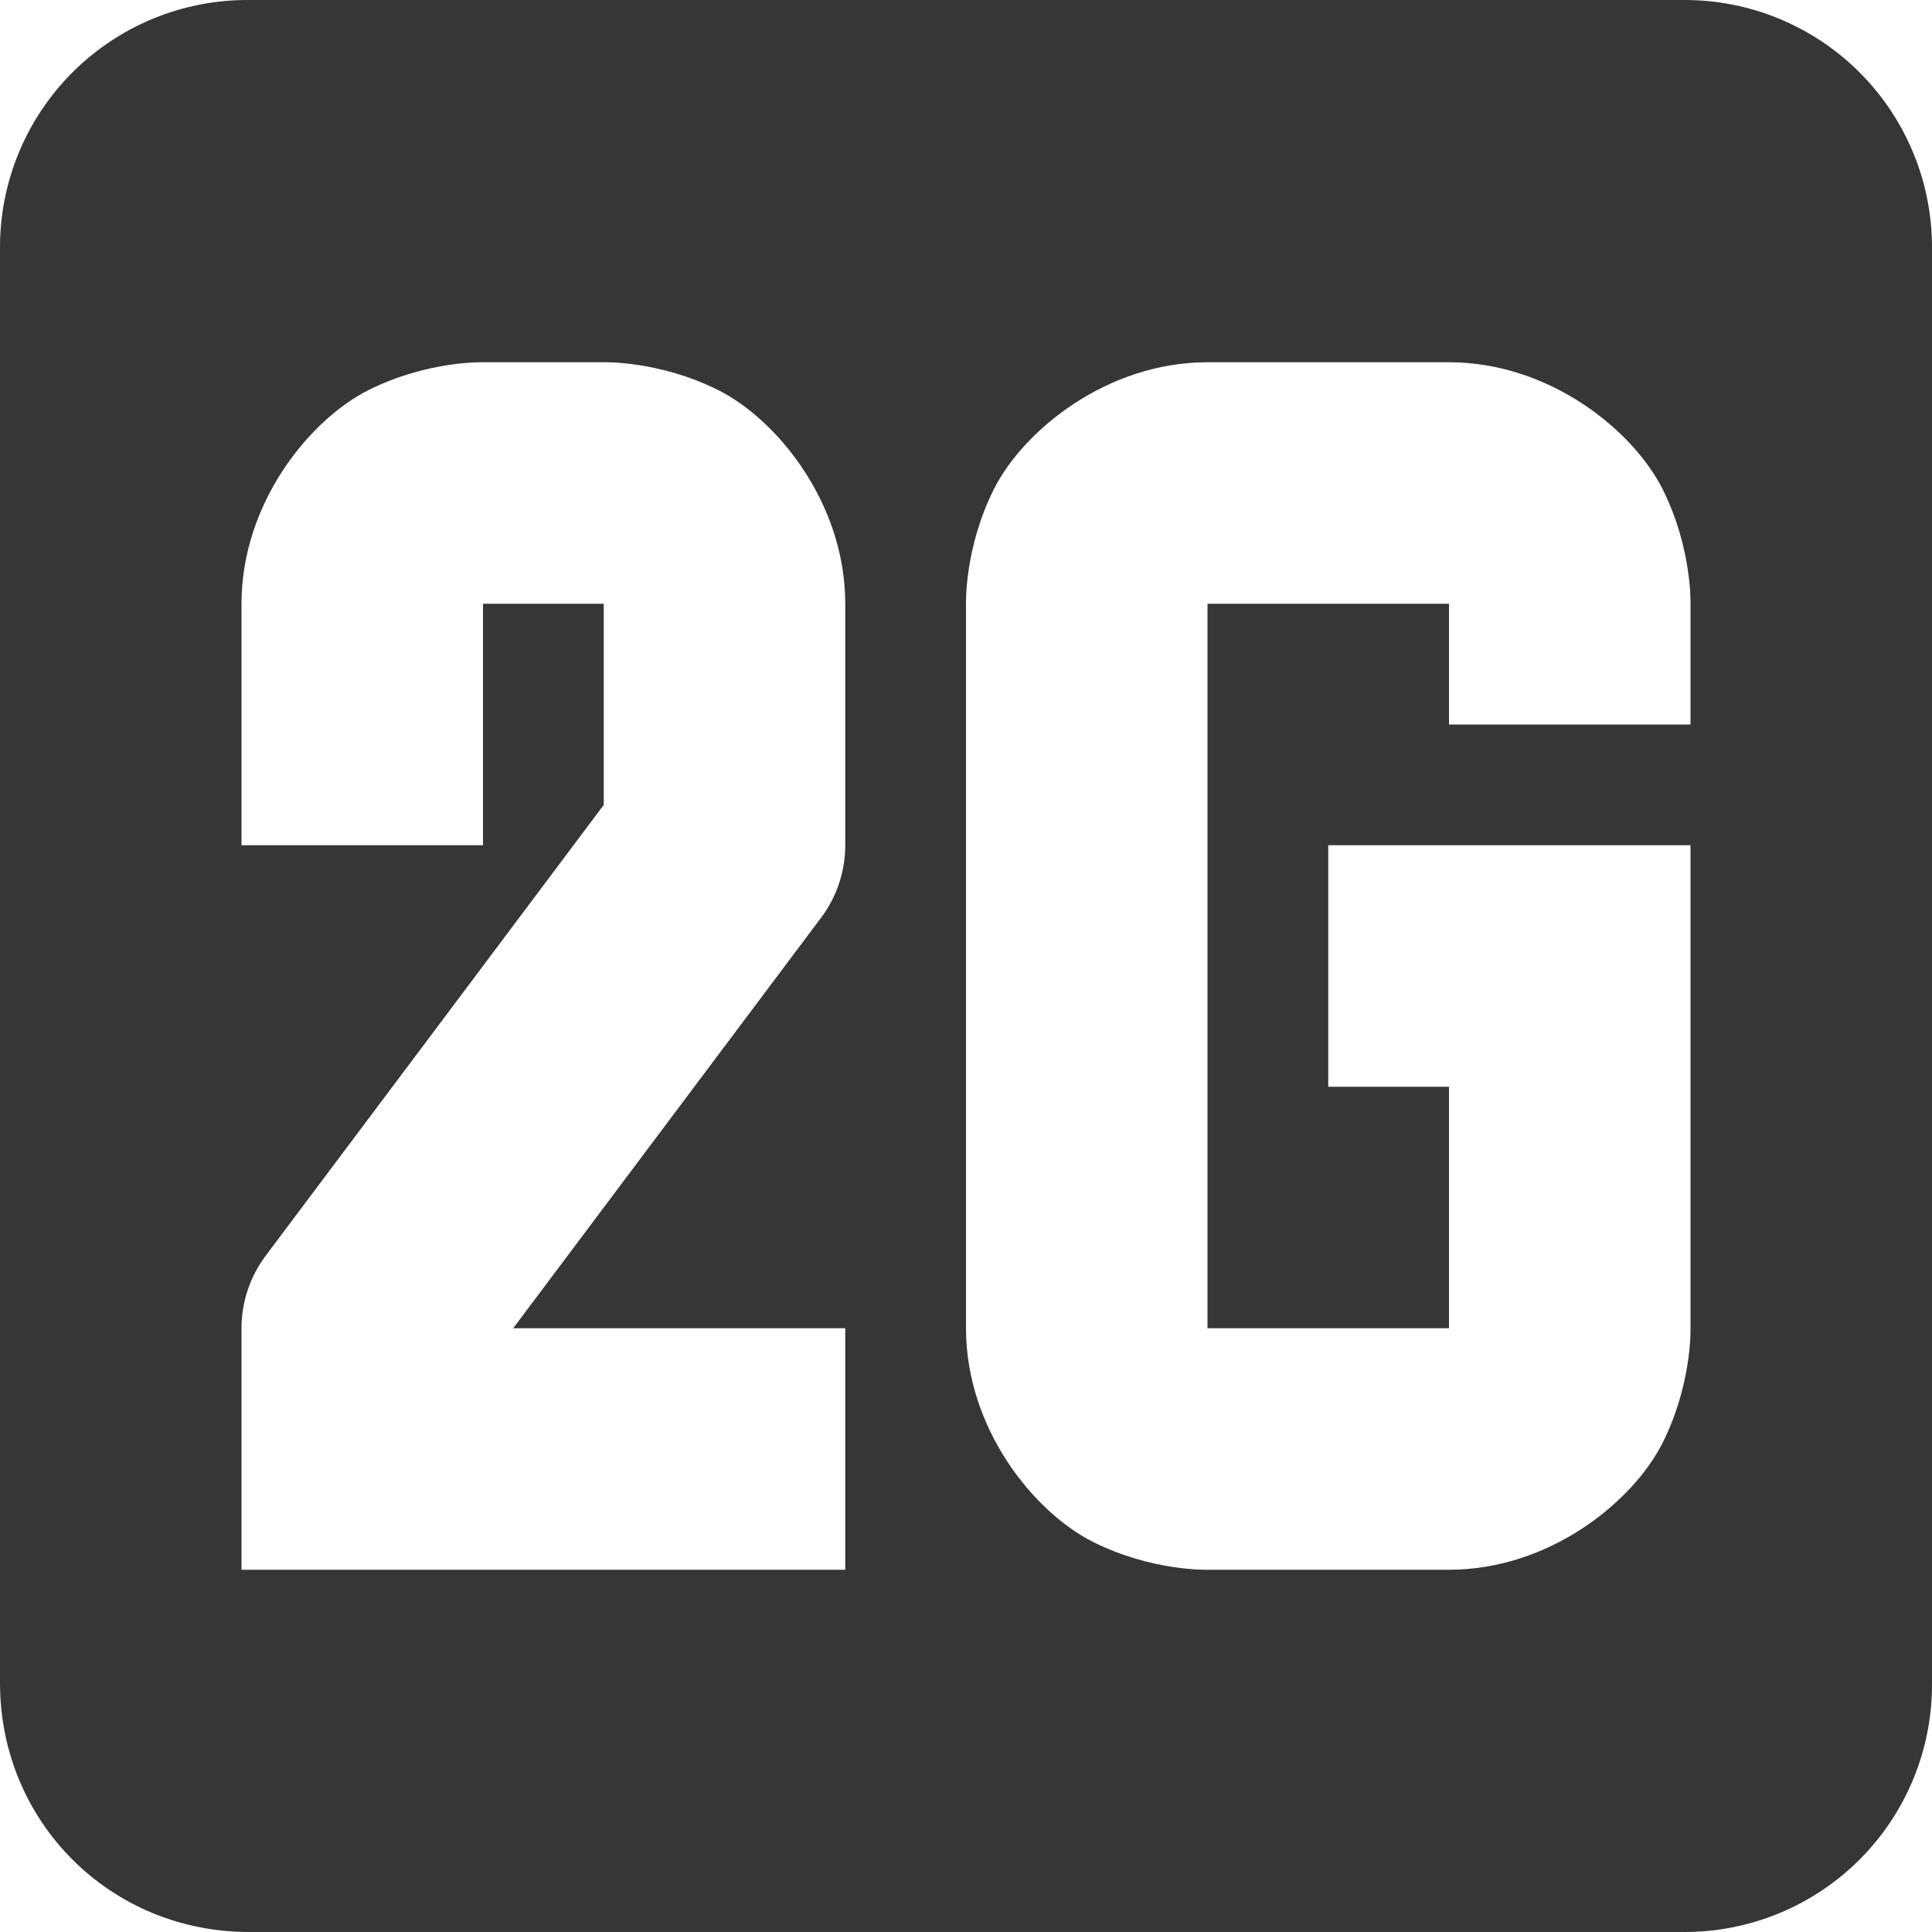
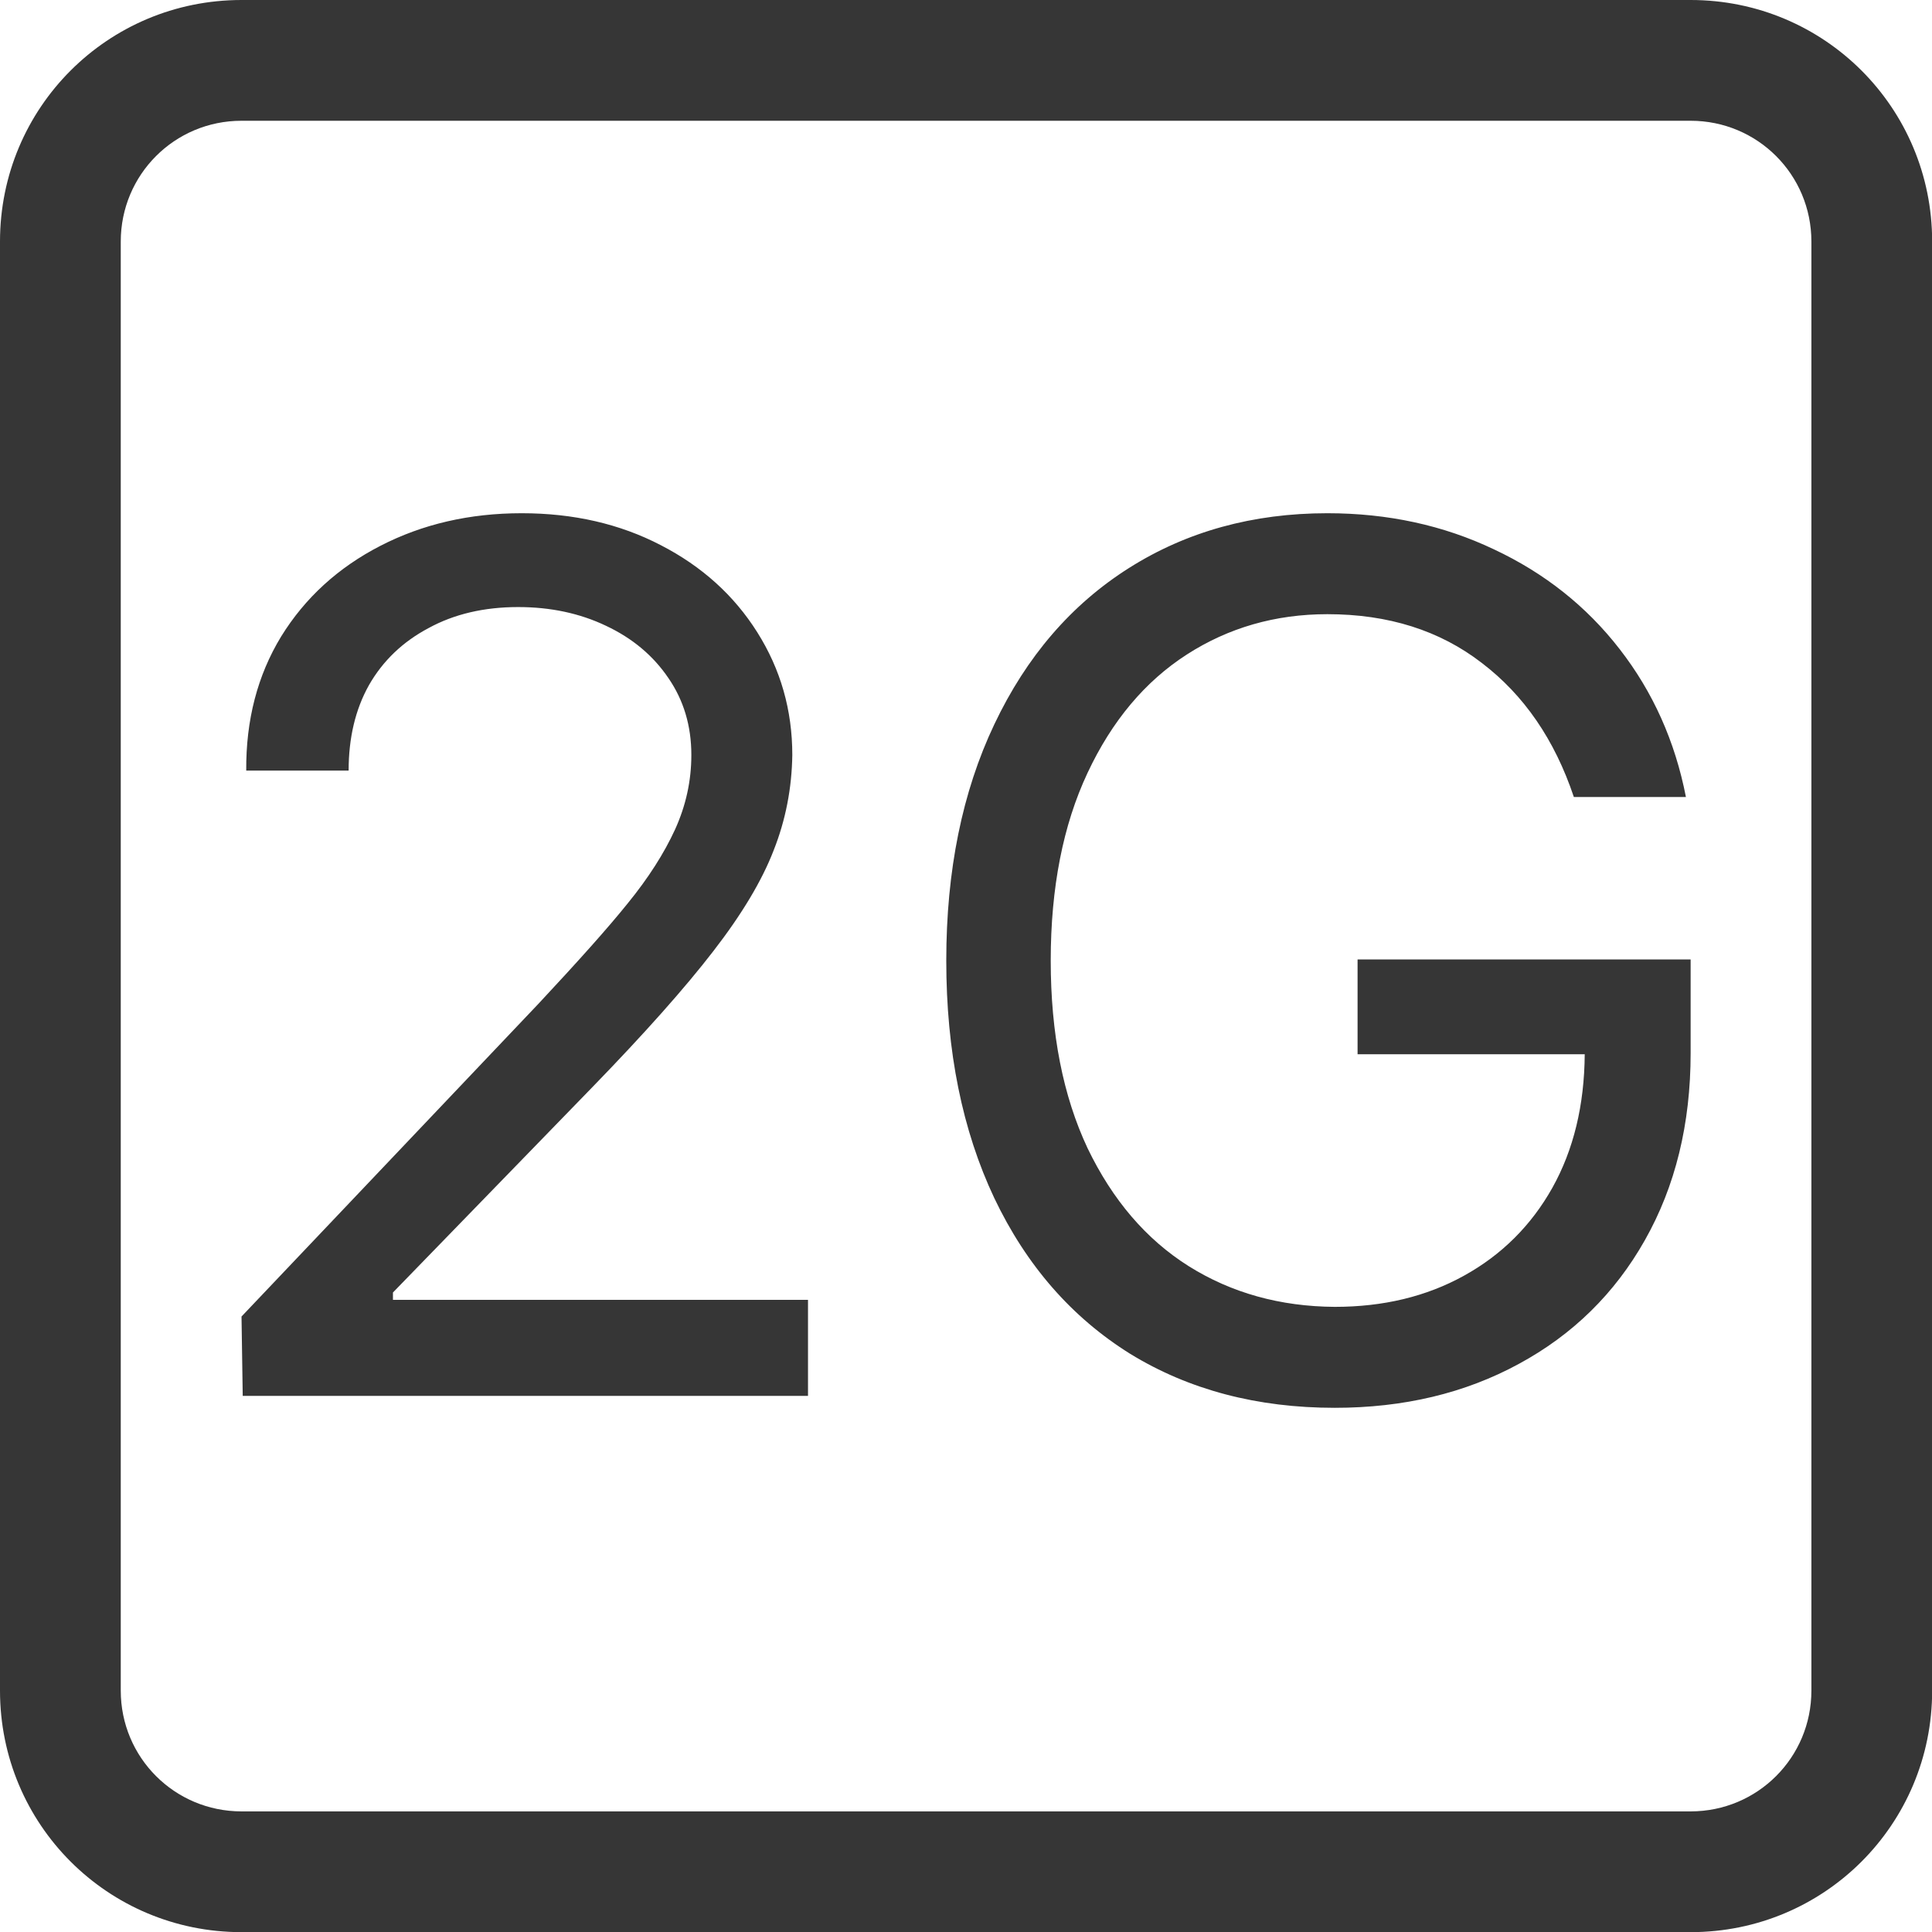
- <svg xmlns="http://www.w3.org/2000/svg" width="16" height="16">
-   <path d="M2.063 0A2.048 2.048 0 000 2.063v11.874C0 15.088.912 16 2.063 16h11.874A2.048 2.048 0 0016 13.937V2.063A2.048 2.048 0 0013.937 0zM4 3h1s.459-.014.947.23C6.436 3.475 7 4.167 7 5v2a1 1 0 01-.2.6L4.25 11H7v2H2v-2a1 1 0 01.2-.6L5 6.666V5H4v2H2V5c0-.833.564-1.525 1.053-1.77C3.54 2.986 4 3 4 3zm6 0h2c.833 0 1.525.564 1.77 1.053.244.488.23.947.23.947v1h-2V5h-2v6h2V9h-1V7h3v4s.014.459-.23.947C13.525 12.436 12.833 13 12 13h-2s-.459.014-.947-.23C8.564 12.525 8 11.833 8 11V5s-.014-.459.23-.947C8.475 3.564 9.167 3 10 3z" fill="#363636" />
+ <svg xmlns="http://www.w3.org/2000/svg" width="16" height="16" viewBox="0 0 4.233 4.233" version="1.1" id="svg830">
+   <defs id="defs827" />
+   <path id="path10013" style="fill:#363636;stroke-width:0.255" d="M 2 0 C 0.892 0 0 0.892 0 2 L 0 14 C 0 15.108 0.892 16 2 16 L 14 16 C 15.108 16 16 15.108 16 14 L 16 2 C 16 0.892 15.108 0 14 0 L 2 0 z M 2 1 L 14 1 C 14.554 1 15 1.446 15 2 L 15 14 C 15 14.554 14.554 15 14 15 L 2 15 C 1.446 15 1 14.554 1 14 L 1 2 C 1 1.446 1.446 1 2 1 z M 4.32 4.25 C 3.889 4.25 3.499 4.34 3.15 4.52 C 2.802 4.699 2.527 4.949 2.328 5.271 C 2.132 5.593 2.036 5.963 2.039 6.381 L 2.887 6.381 C 2.887 6.112 2.942 5.876 3.055 5.674 C 3.171 5.471 3.336 5.314 3.549 5.201 C 3.761 5.085 4.009 5.027 4.291 5.027 C 4.56 5.027 4.802 5.079 5.018 5.182 C 5.237 5.285 5.409 5.429 5.535 5.615 C 5.661 5.798 5.725 6.01 5.725 6.252 C 5.725 6.468 5.679 6.673 5.59 6.869 C 5.5 7.065 5.37 7.27 5.197 7.482 C 5.028 7.692 4.781 7.967 4.459 8.312 L 2 10.902 L 2.01 11.559 L 6.691 11.559 L 6.691 10.764 L 3.254 10.764 L 3.254 10.703 L 4.908 9 C 5.34 8.555 5.673 8.18 5.908 7.875 C 6.144 7.57 6.31 7.292 6.406 7.043 C 6.506 6.791 6.557 6.527 6.561 6.252 C 6.561 5.88 6.464 5.542 6.271 5.236 C 6.079 4.931 5.813 4.69 5.471 4.514 C 5.132 4.338 4.749 4.25 4.32 4.25 z M 10.992 4.25 C 10.375 4.25 9.828 4.401 9.35 4.703 C 8.872 5.005 8.5 5.437 8.234 5.998 C 7.969 6.556 7.836 7.208 7.836 7.955 C 7.836 8.705 7.969 9.361 8.234 9.922 C 8.5 10.48 8.875 10.909 9.359 11.211 C 9.847 11.51 10.412 11.658 11.053 11.658 C 11.624 11.658 12.131 11.537 12.576 11.295 C 13.024 11.053 13.372 10.711 13.621 10.27 C 13.873 9.825 14 9.308 14 8.721 L 14 7.945 L 11.242 7.945 L 11.242 8.73 L 13.123 8.73 C 13.12 9.152 13.031 9.521 12.855 9.836 C 12.68 10.148 12.435 10.392 12.123 10.564 C 11.811 10.737 11.454 10.822 11.053 10.822 C 10.601 10.819 10.197 10.707 9.842 10.484 C 9.49 10.262 9.212 9.936 9.006 9.508 C 8.803 9.076 8.701 8.559 8.701 7.955 C 8.701 7.351 8.803 6.832 9.006 6.4 C 9.208 5.969 9.483 5.642 9.828 5.42 C 10.173 5.198 10.561 5.086 10.992 5.086 C 11.497 5.086 11.923 5.221 12.271 5.49 C 12.62 5.756 12.874 6.125 13.033 6.6 L 13.961 6.6 C 13.871 6.138 13.688 5.73 13.412 5.375 C 13.137 5.02 12.789 4.745 12.371 4.549 C 11.953 4.35 11.493 4.25 10.992 4.25 z " transform="scale(0.2645833)" />
</svg>
